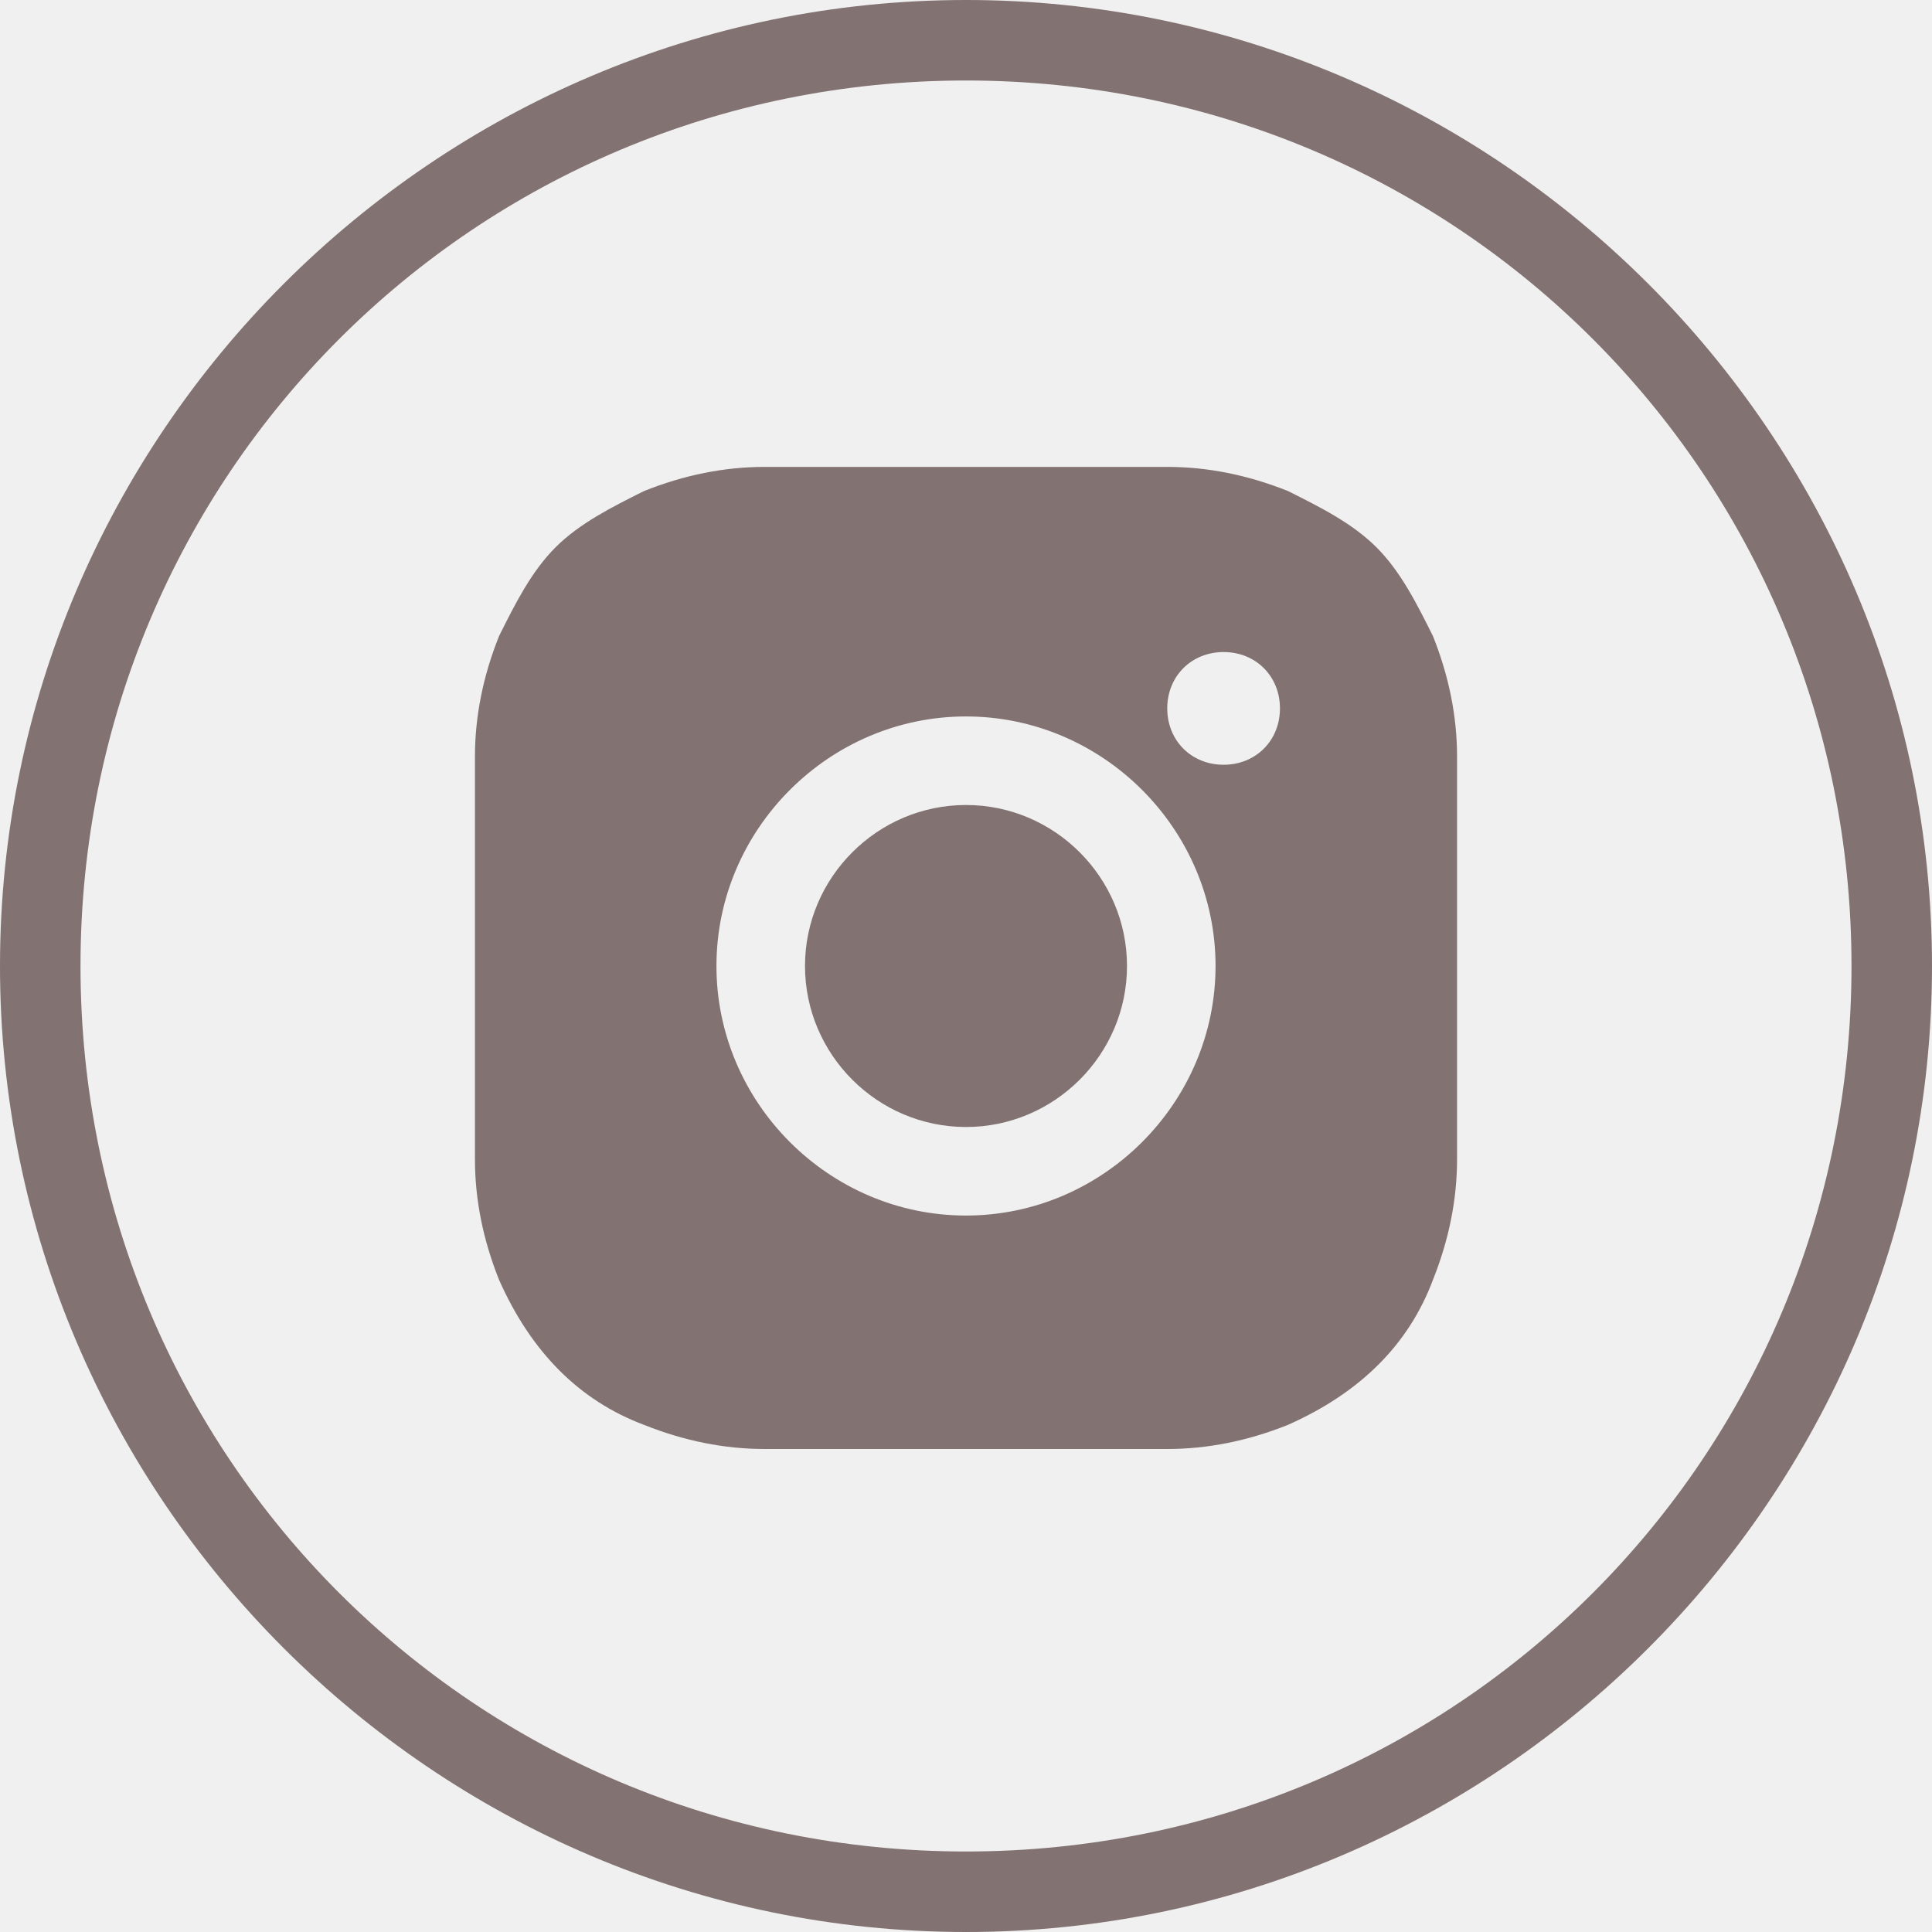
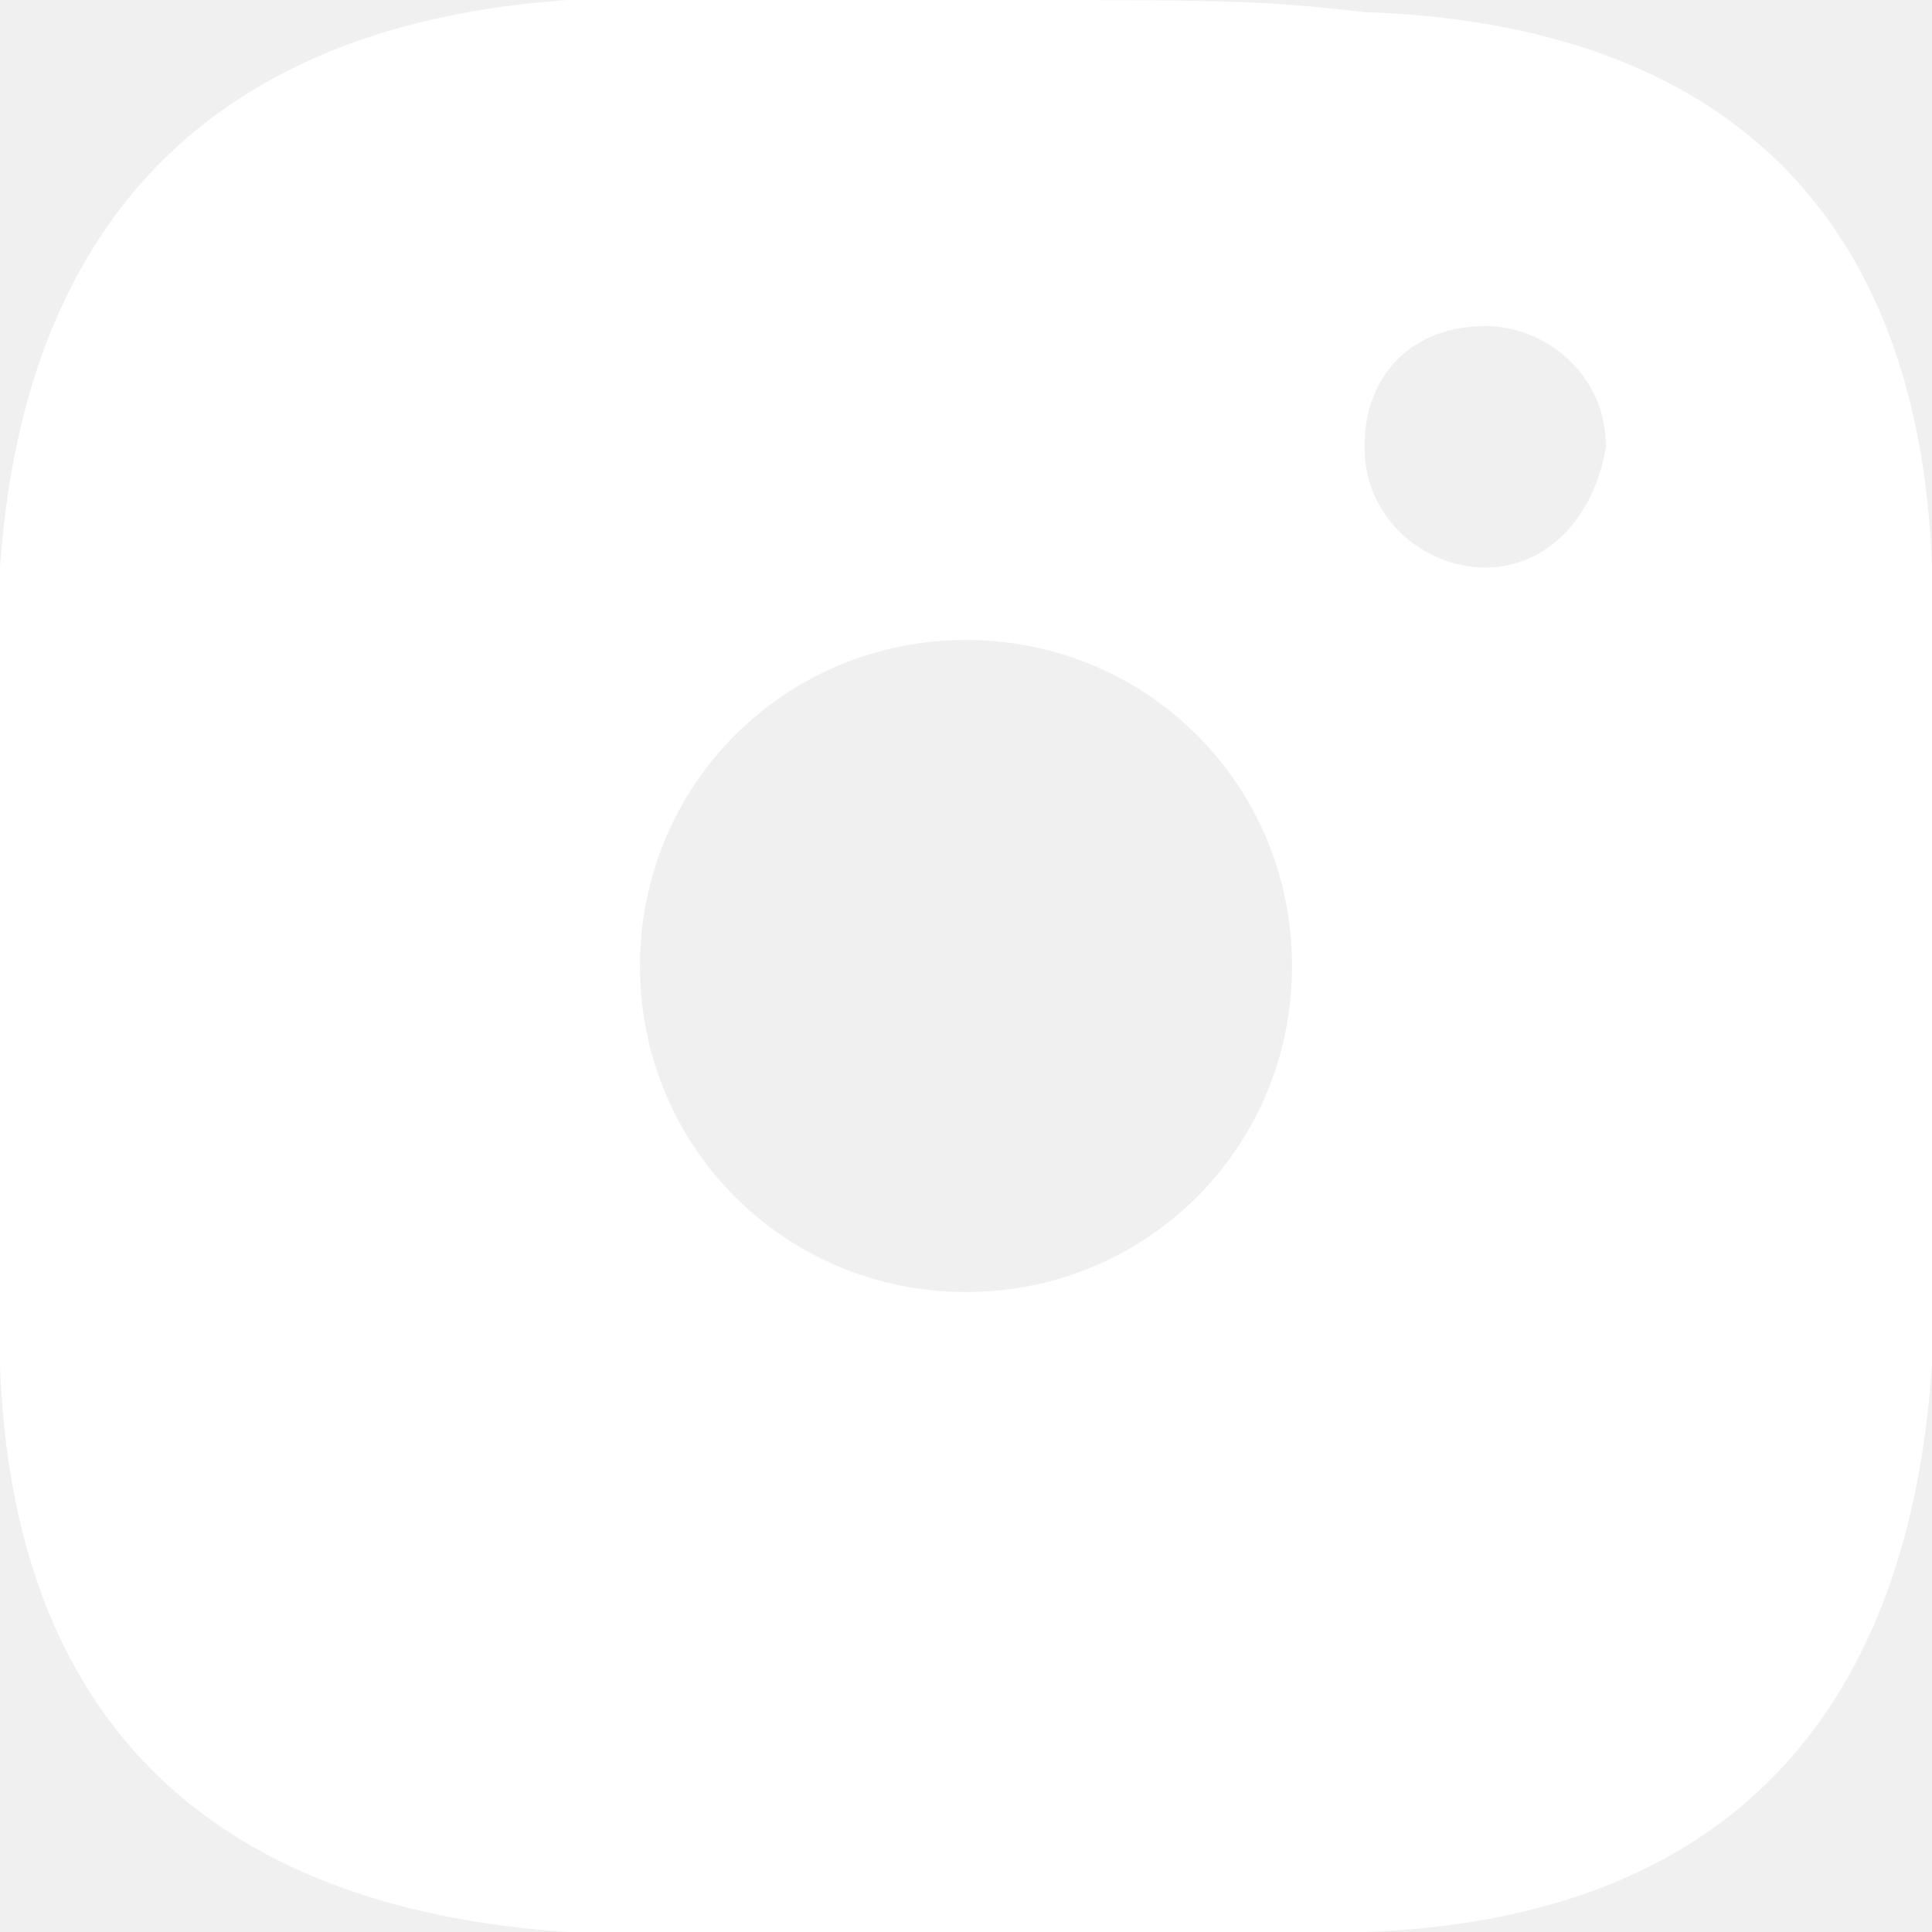
- <svg xmlns="http://www.w3.org/2000/svg" version="1.1" x="0px" y="0px" width="24px" height="24px" viewBox="0 0 24 24" style="enable-background:new 0 0 24 24;" xml:space="preserve">
+ <svg xmlns="http://www.w3.org/2000/svg" version="1.1" id="Слой_1" x="0px" y="0px" viewBox="0 0 16 16" style="enable-background:new 0 0 16 16;" xml:space="preserve">
  <style type="text/css">
- 	.st0{fill:#837272;}
- 	.st1{fill:none;}
+ 	.st0{fill:#FFFFFF;}
</style>
-   <defs>
- </defs>
-   <g transform="translate(-262 -709)">
-     <path class="st0" d="M271.5,727c-0.5,0-1-0.1-1.5-0.3c-0.8-0.3-1.4-0.9-1.8-1.8c-0.2-0.5-0.3-1-0.3-1.5c0-0.6,0-0.8,0-2.5   s0-1.8,0-2.5c0-0.5,0.1-1,0.3-1.5c0.2-0.4,0.4-0.8,0.7-1.1c0.3-0.3,0.7-0.5,1.1-0.7c0.5-0.2,1-0.3,1.5-0.3c0.6,0,0.8,0,2.5,0   s1.8,0,2.5,0c0.5,0,1,0.1,1.5,0.3c0.4,0.2,0.8,0.4,1.1,0.7c0.3,0.3,0.5,0.7,0.7,1.1c0.2,0.5,0.3,1,0.3,1.5c0,0.6,0,0.8,0,2.5   s0,1.8,0,2.5c0,0.5-0.1,1-0.3,1.5c-0.3,0.8-0.9,1.4-1.8,1.8c-0.5,0.2-1,0.3-1.5,0.3c-0.6,0-0.8,0-2.5,0S272.2,727,271.5,727z    M270.9,721c0,1.7,1.4,3.1,3.1,3.1s3.1-1.4,3.1-3.1c0-1.7-1.4-3.1-3.1-3.1c0,0,0,0,0,0C272.3,717.9,270.9,719.3,270.9,721z    M276.5,717.8c0,0.4,0.3,0.7,0.7,0.7s0.7-0.3,0.7-0.7s-0.3-0.7-0.7-0.7C276.8,717.1,276.5,717.4,276.5,717.8z M272,721   c0-1.1,0.9-2,2-2s2,0.9,2,2s-0.9,2-2,2S272,722.1,272,721z" />
-     <g transform="translate(262 709)">
-       <path class="st0" d="M12,24C5.4,24,0,18.6,0,12C0,5.4,5.4,0,12,0c6.6,0,12,5.4,12,12C24,18.6,18.6,24,12,24z M12,1    C5.9,1,1,5.9,1,12s4.9,11,11,11s11-4.9,11-11S18.1,1,12,1z" />
-     </g>
+   <g>
+     <path class="st0" d="M16,4.7c-0.1-2.9-1.7-4.5-4.7-4.6C10.4,0,10.2,0,8,0S5.6,0,4.7,0C1.8,0.2,0.2,1.8,0,4.7C0,5.6,0,5.8,0,8   s0,2.4,0,3.3c0.1,2.9,1.7,4.5,4.7,4.7c0.9,0,1.1,0,3.3,0s2.4,0,3.3,0c2.9-0.1,4.5-1.7,4.7-4.7c0-0.9,0-1.1,0-3.3   C16,5.8,16,5.6,16,4.7z M8,10.7C8,10.7,8,10.7,8,10.7c-1.5,0-2.7-1.2-2.7-2.7c0-1.5,1.2-2.7,2.7-2.7s2.7,1.2,2.7,2.7   C10.7,9.5,9.5,10.7,8,10.7z M12.3,4.7c-0.5,0-1-0.4-1-1s0.4-1,1-1c0,0,0,0,0,0c0.5,0,1,0.4,1,1C13.2,4.3,12.8,4.7,12.3,4.7z" />
  </g>
</svg>
